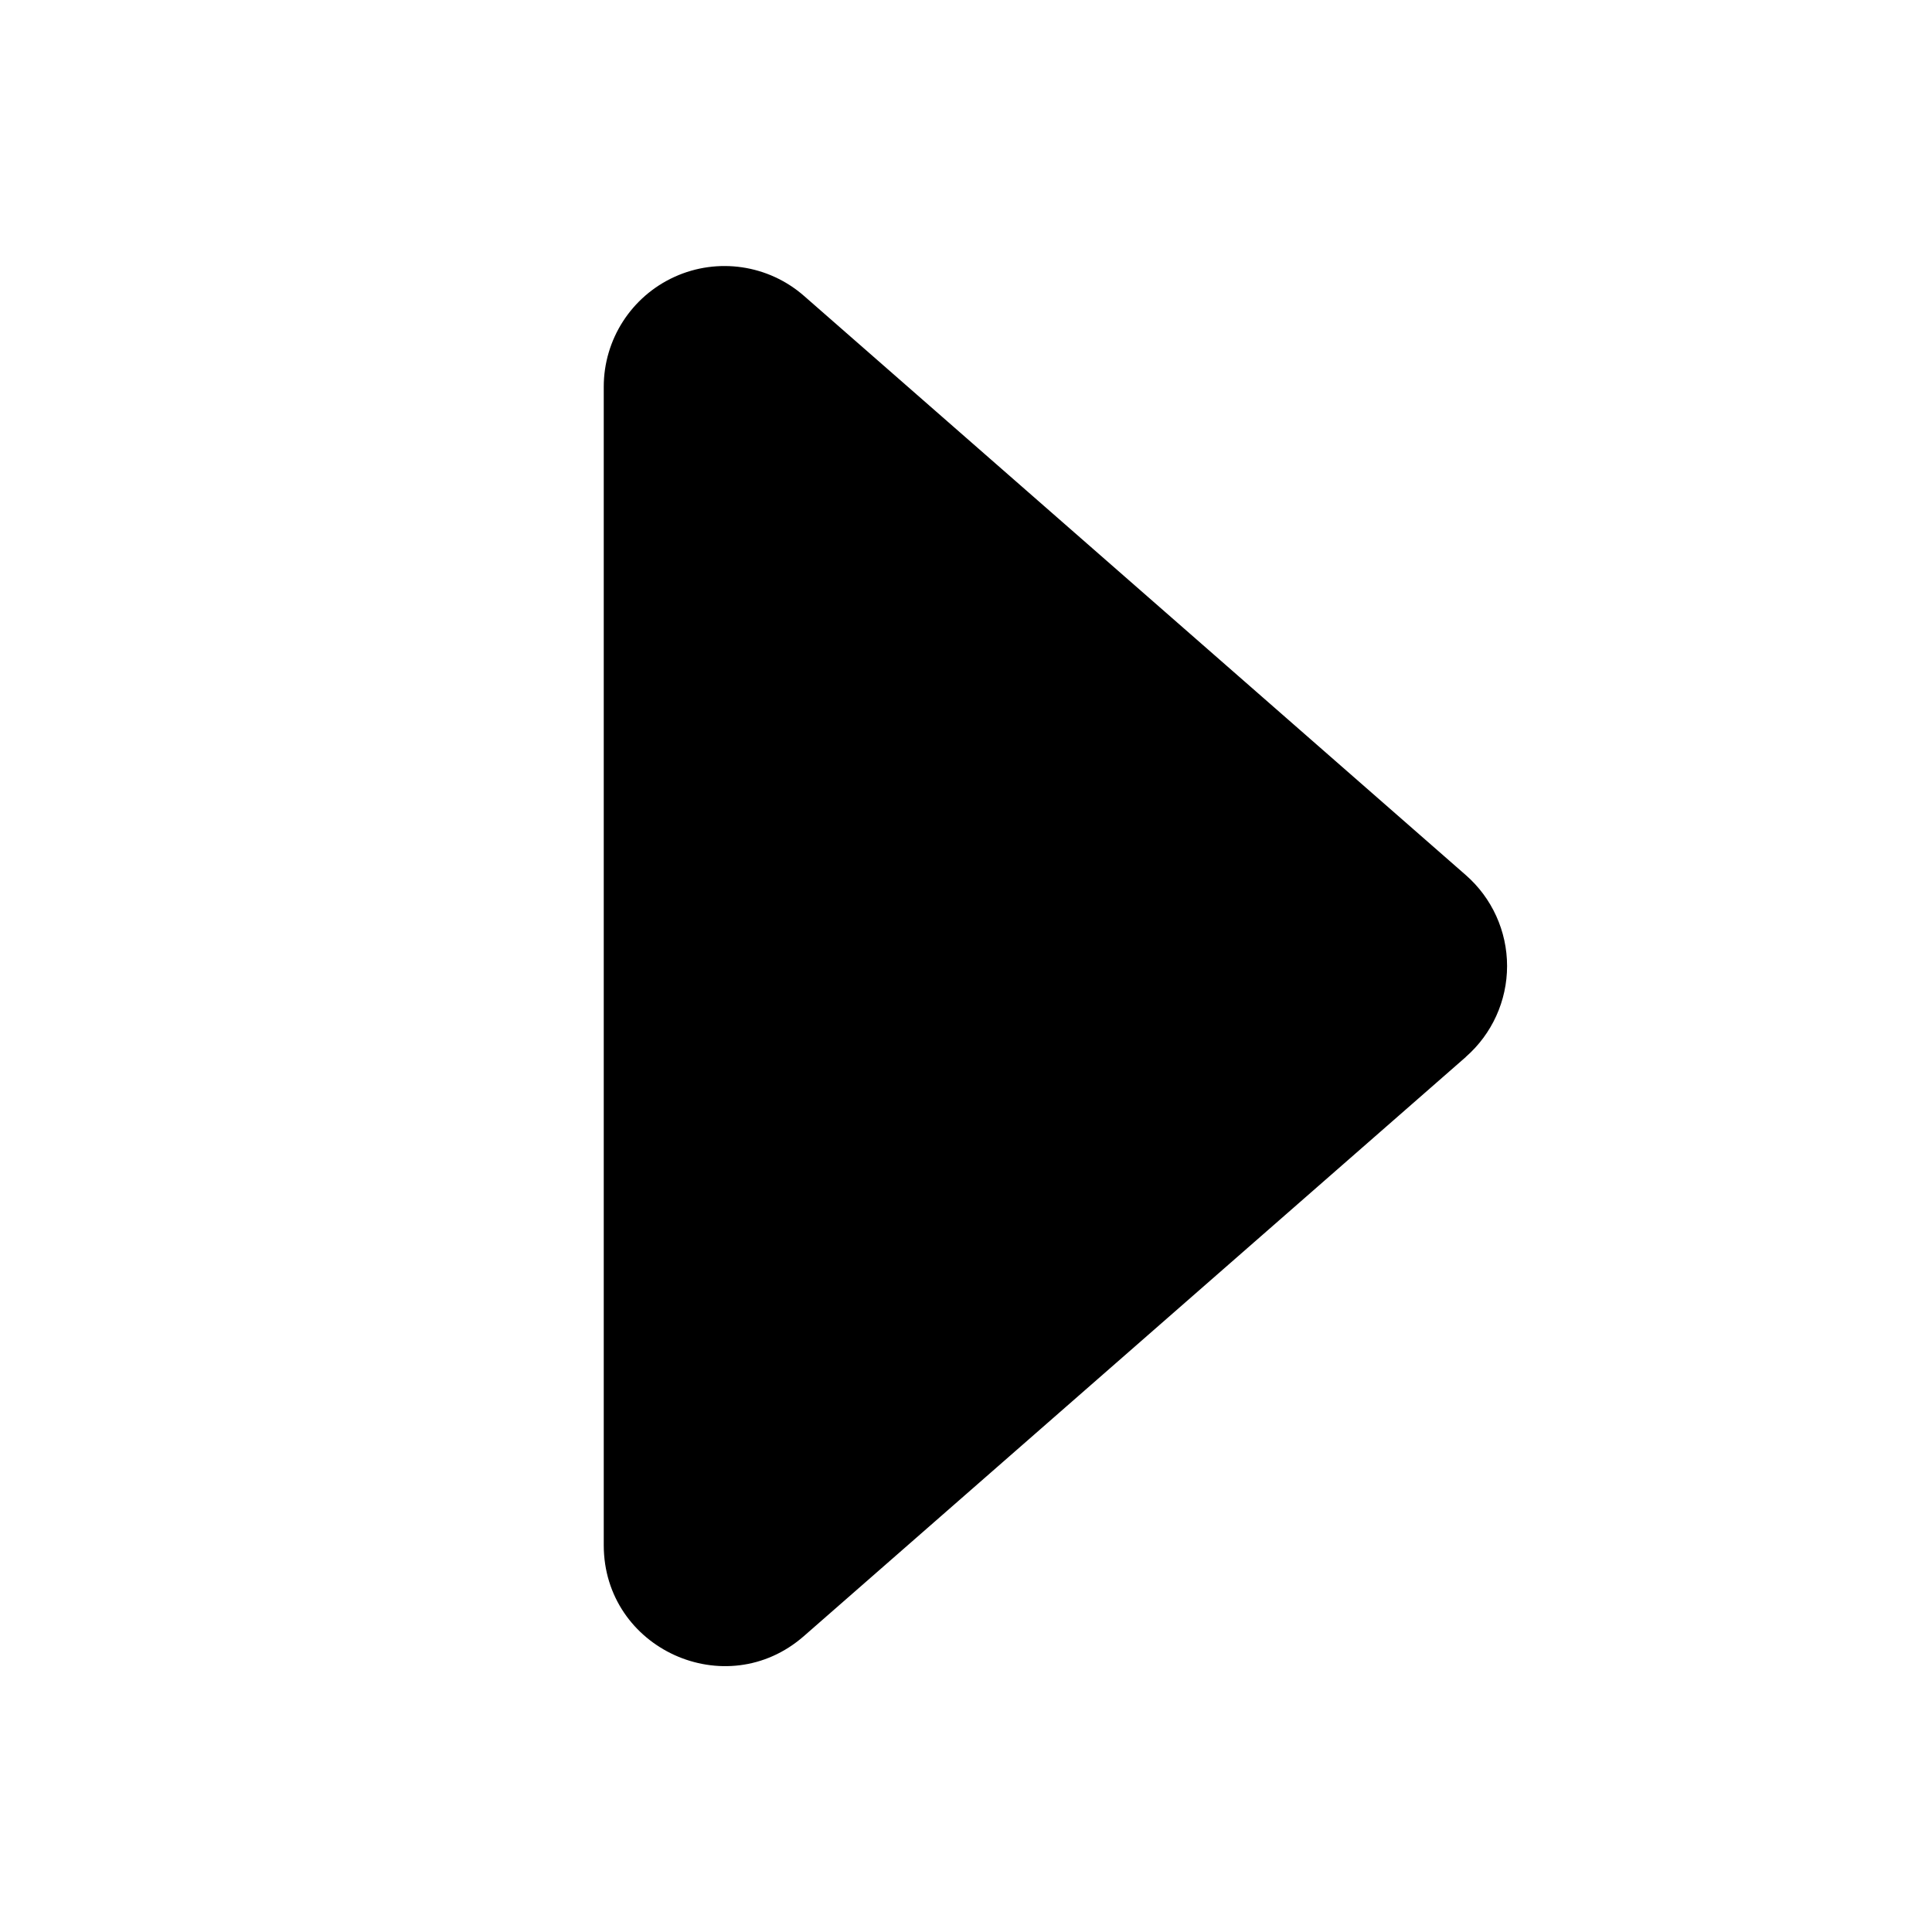
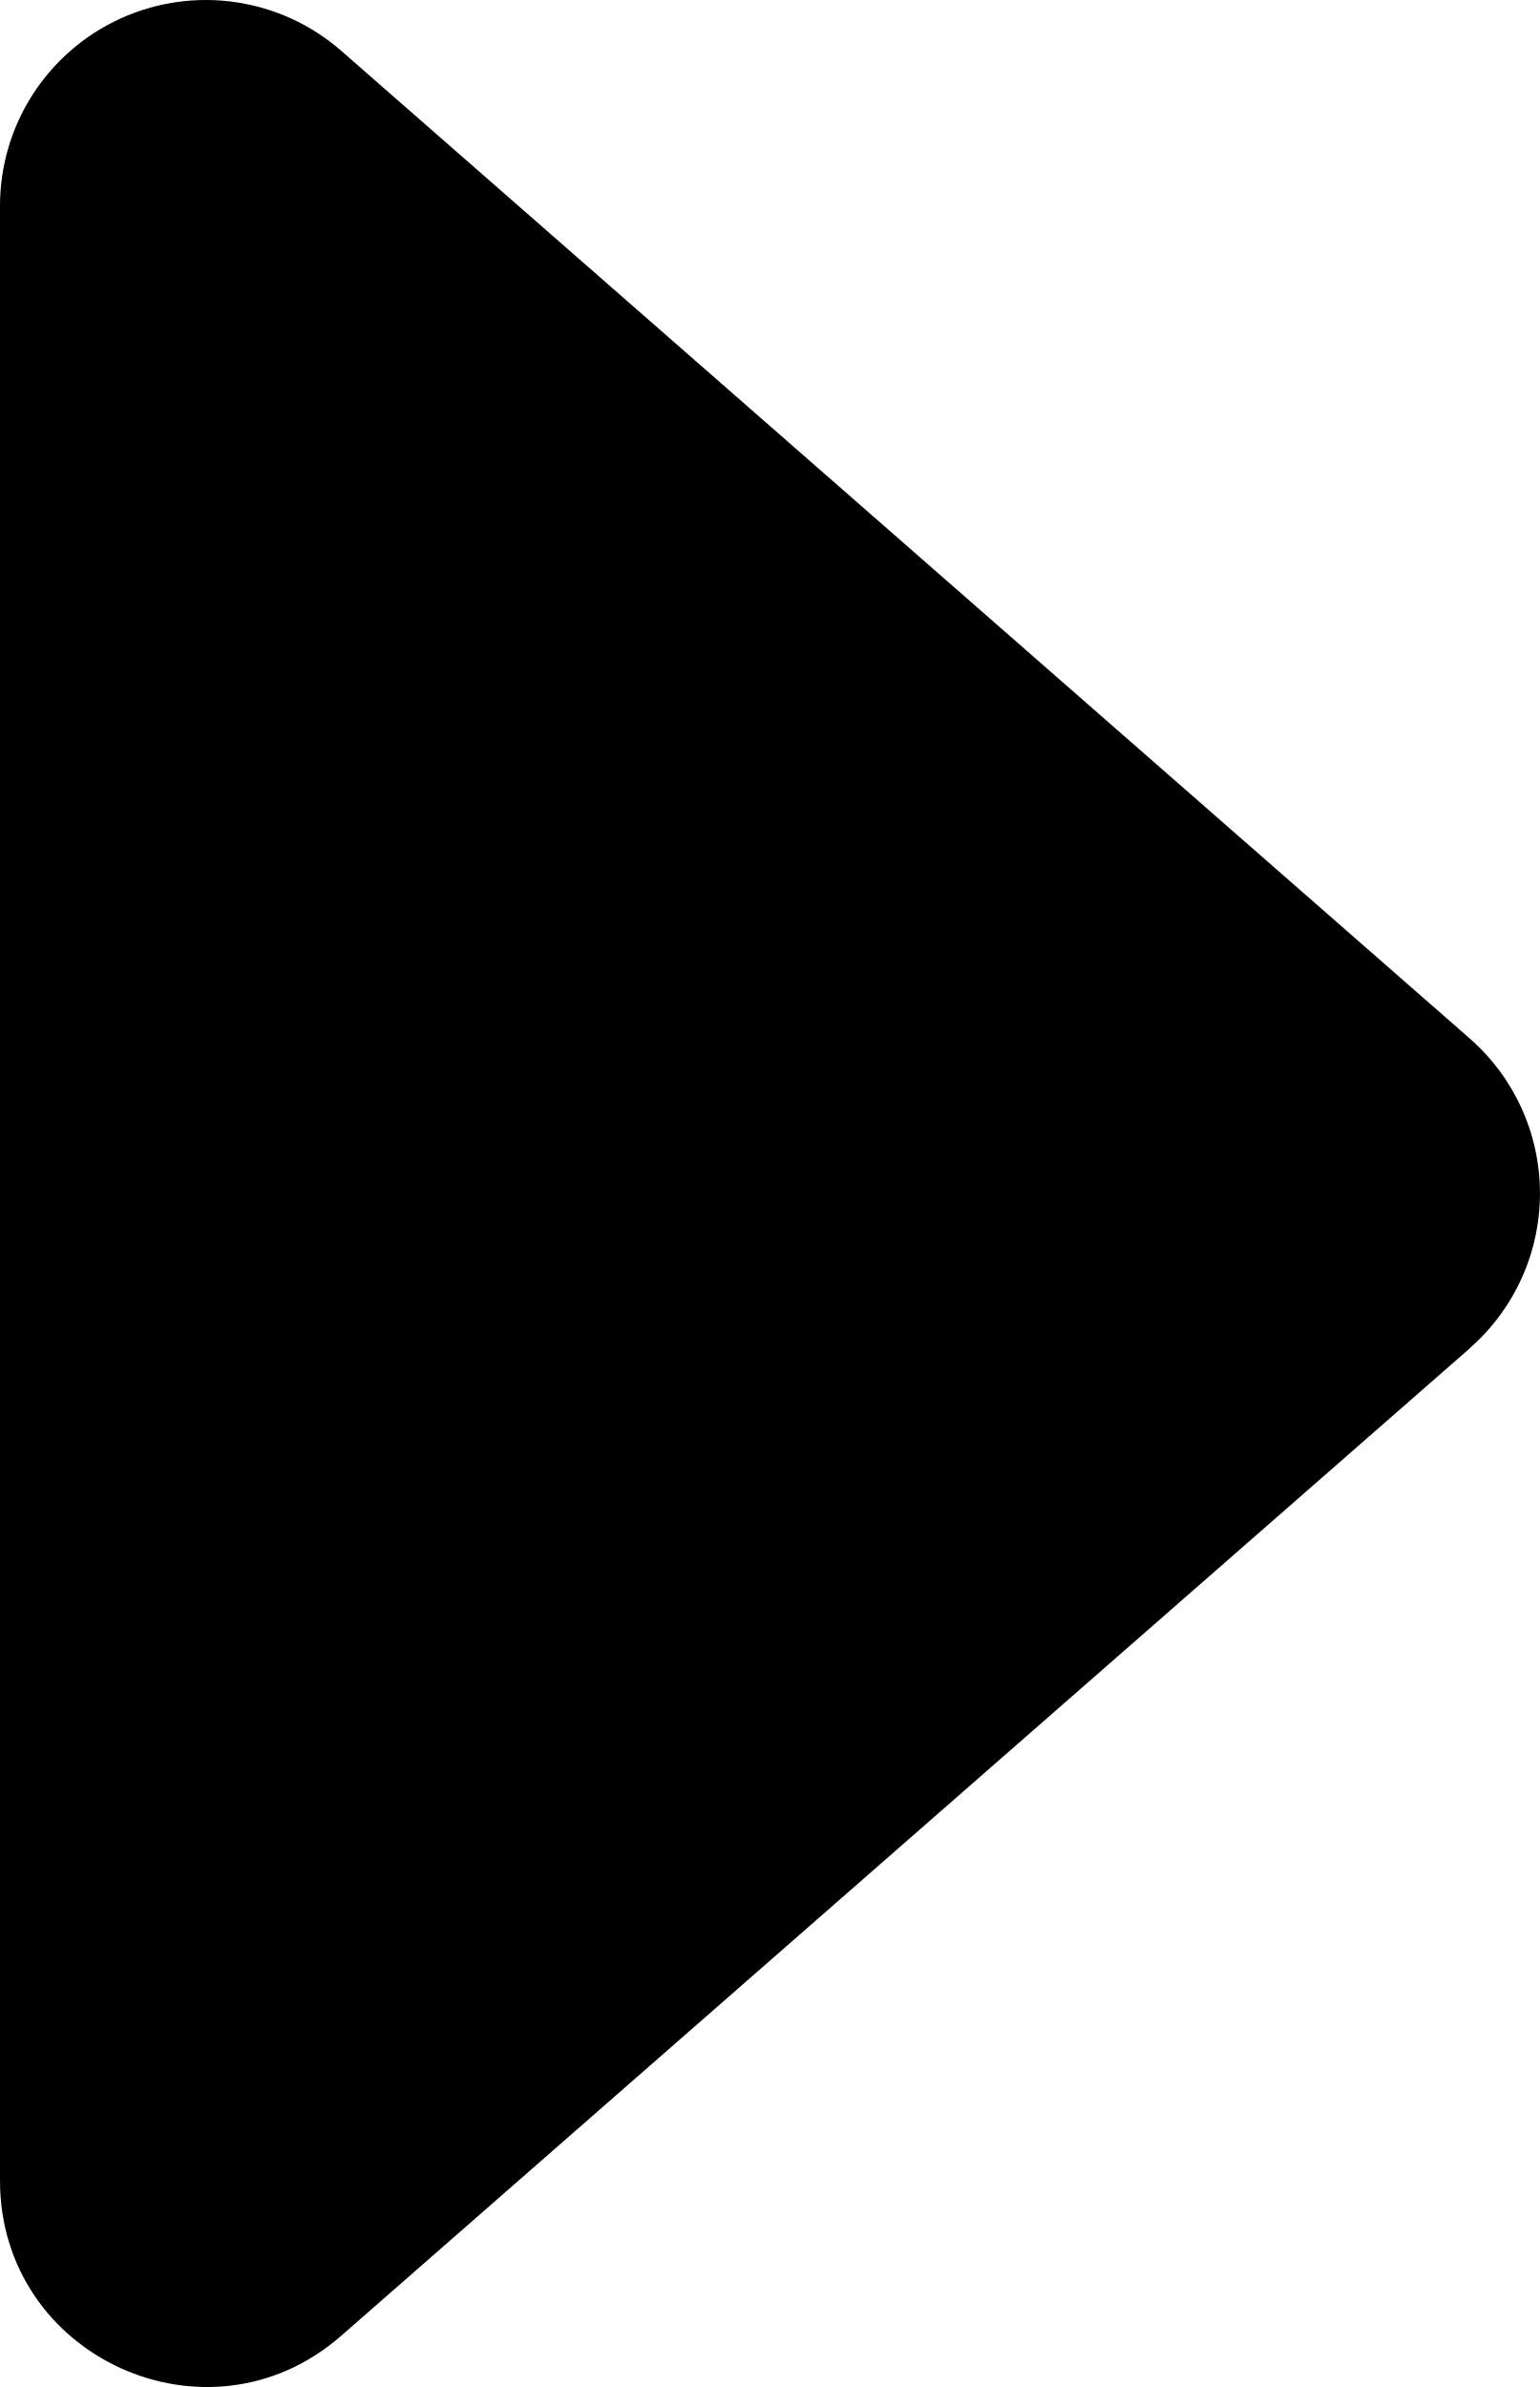
- <svg xmlns="http://www.w3.org/2000/svg" width="16" height="16" fill="currentColor" class="bi bi-caret-right-fill" viewBox="0 0 16 16">
-   <path d="m12.14 8.753-5.482 4.796c-.646.566-1.658.106-1.658-.753V3.204a1 1 0 0 1 1.659-.753l5.48 4.796a1 1 0 0 1 0 1.506z" />
+ <svg xmlns="http://www.w3.org/2000/svg" width="39.016" height="60.472" fill="currentColor" class="bi bi-caret-right-fill" viewBox="0 0 39.016 60.472" version="1.1" id="svg5880">
+   <defs id="defs5884" />
+   <path d="M 37.237,34.159 8.647,59.172 C 5.278,62.124 1.9170684e-6,59.725 1.9170684e-6,55.245 V 5.22 A 5.215,5.215 0 0 1 8.652,1.293 L 37.232,26.305 a 5.215,5.215 0 0 1 0,7.854 z" id="path5878" style="stroke-width:1" />
</svg>
